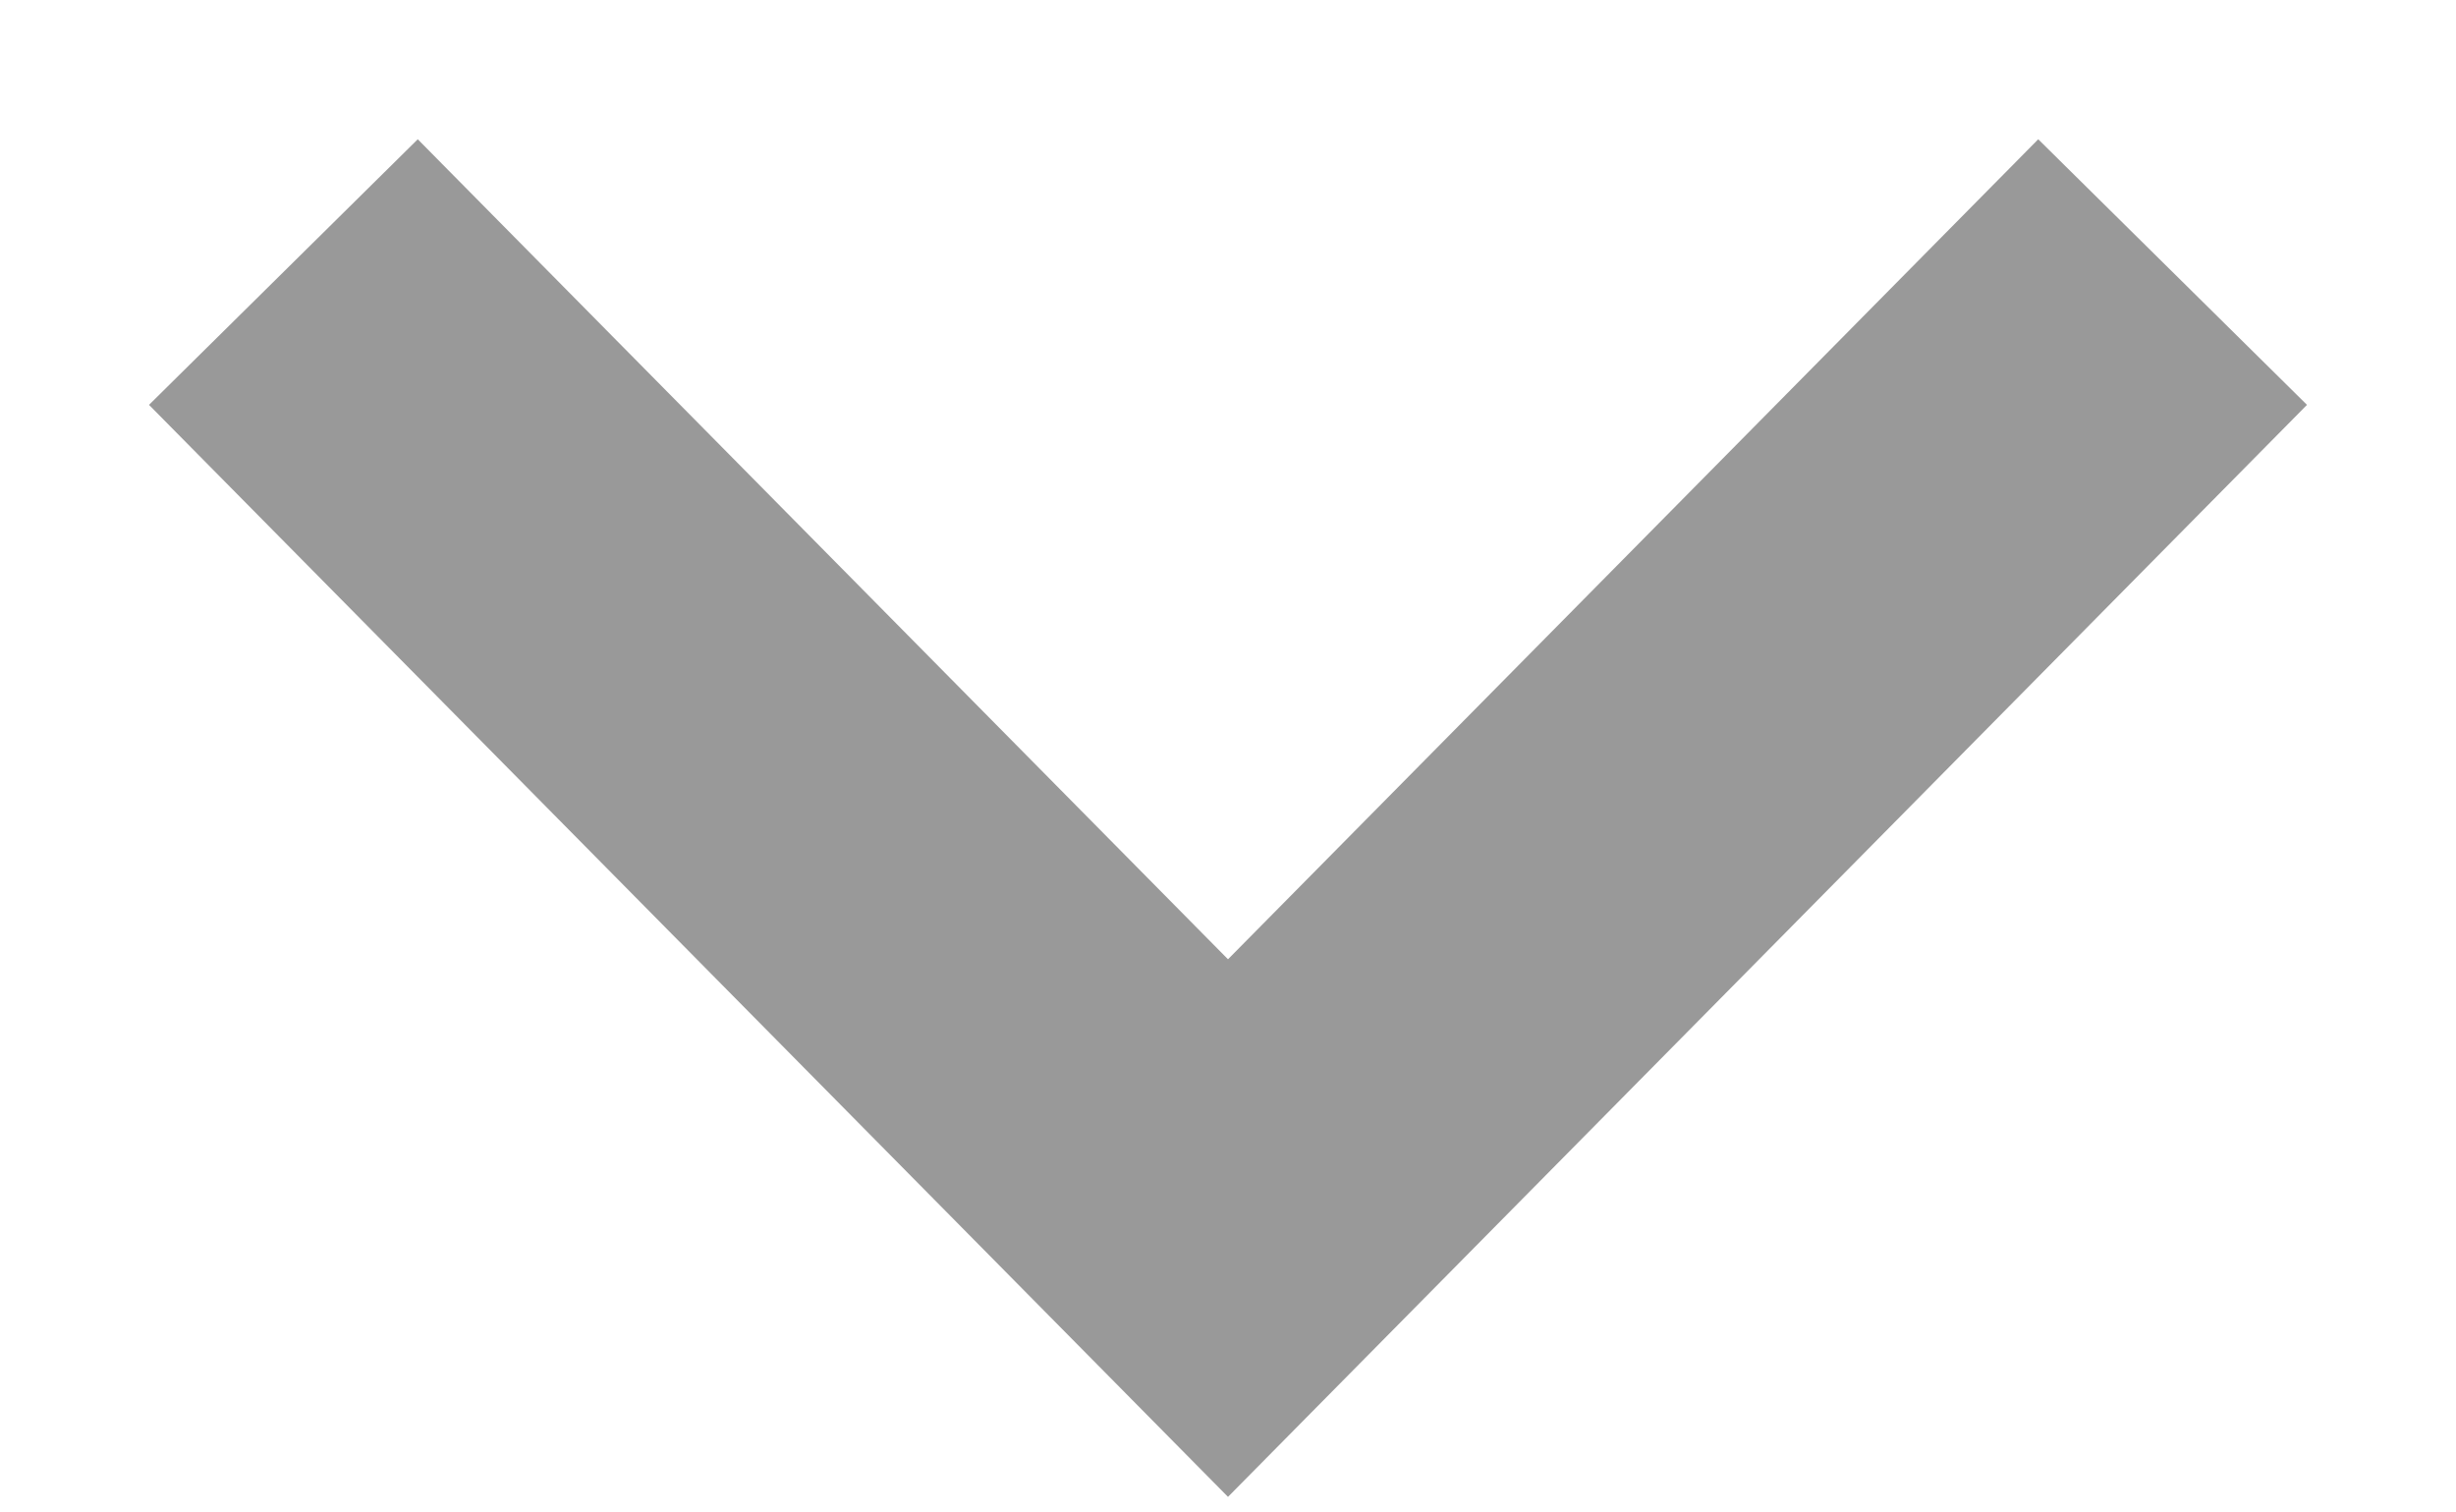
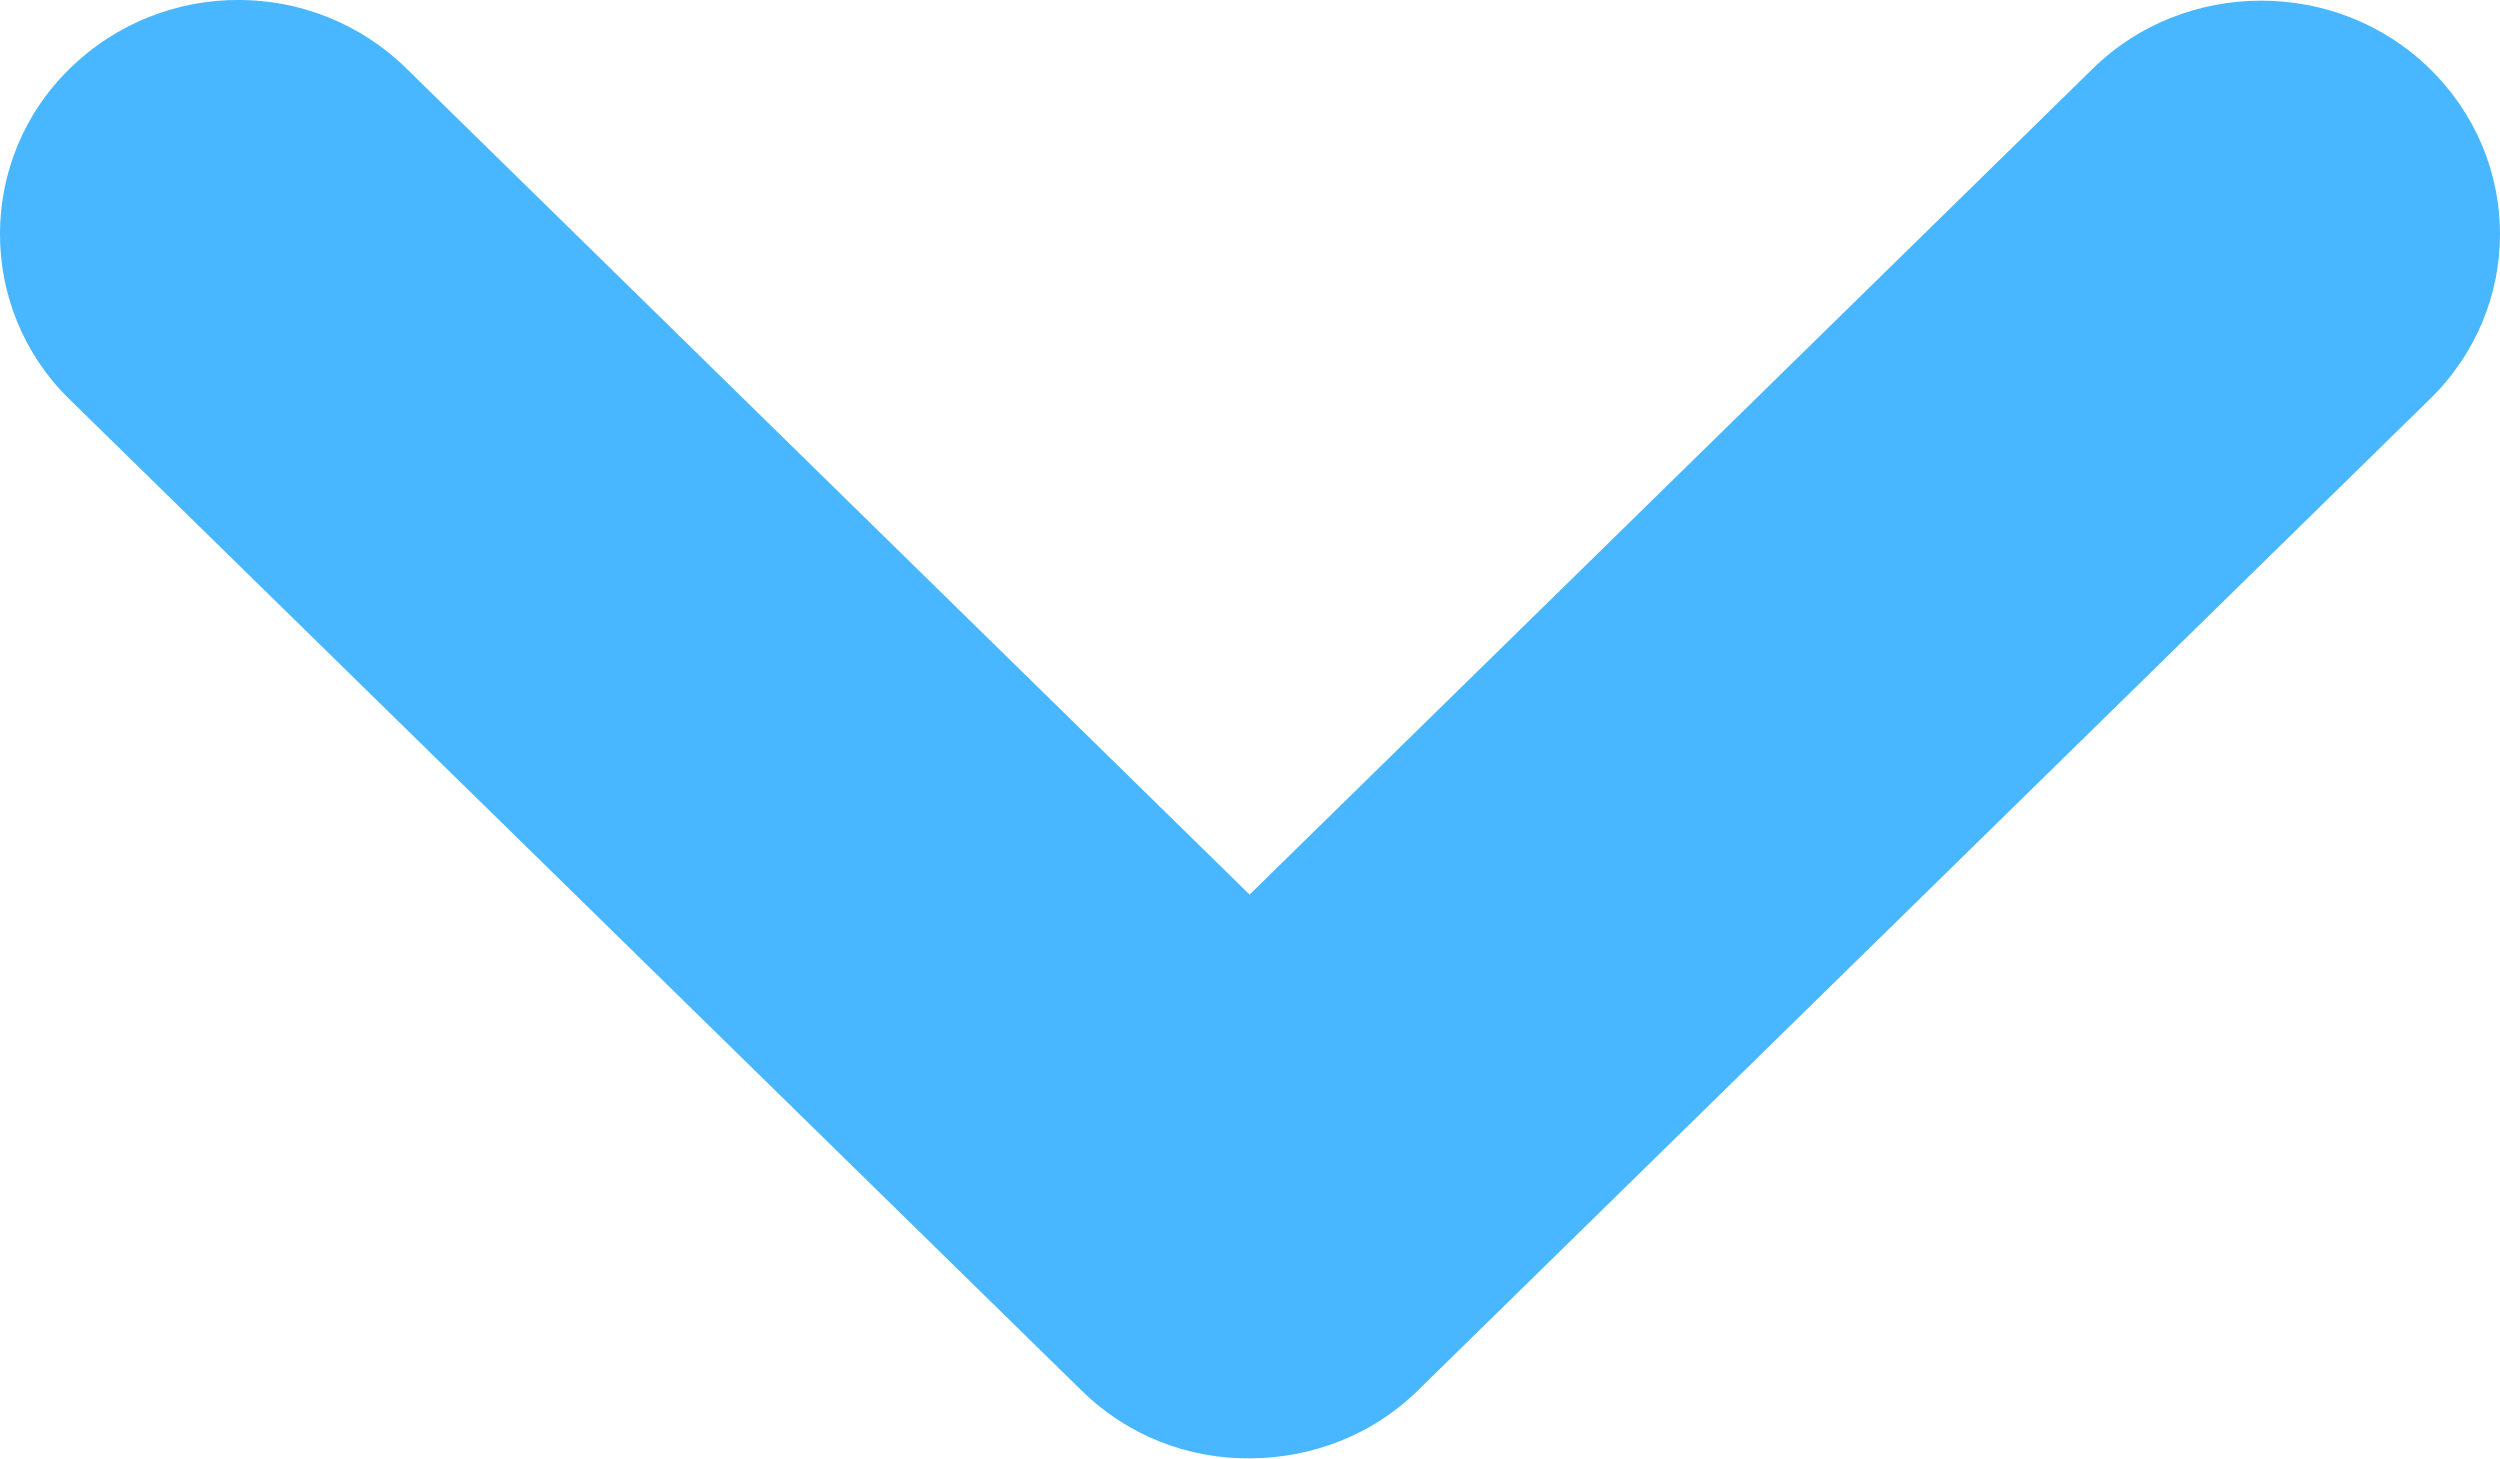
- <svg xmlns="http://www.w3.org/2000/svg" width="26px" height="16px" viewBox="0 0 26 16" version="1.1">
+ <svg xmlns="http://www.w3.org/2000/svg" width="12px" height="7px" viewBox="0 0 12 7" version="1.1">
  <defs />
  <g id="Page-1" stroke="none" stroke-width="1" fill="none" fill-rule="evenodd">
-     <path d="M23,2.88 L13,13 L3,2.88" id="Shape" stroke="#333333" stroke-width="4" opacity="0.5" />
+     <path d="M5.998,4.294 L10.047,0.328 C10.487,-0.103 11.216,-0.108 11.663,0.33 C12.113,0.771 12.111,1.477 11.665,1.914 L6.805,6.675 C6.586,6.89 6.294,6.999 6.001,7 C5.705,7.003 5.414,6.893 5.192,6.675 L0.331,1.914 C-0.109,1.482 -0.113,0.768 0.334,0.33 C0.784,-0.111 1.504,-0.109 1.95,0.328 L5.998,4.294 L5.998,4.294 Z" id="Arrow-Up-Copy-2" fill="#49B7FF" />
  </g>
</svg>
